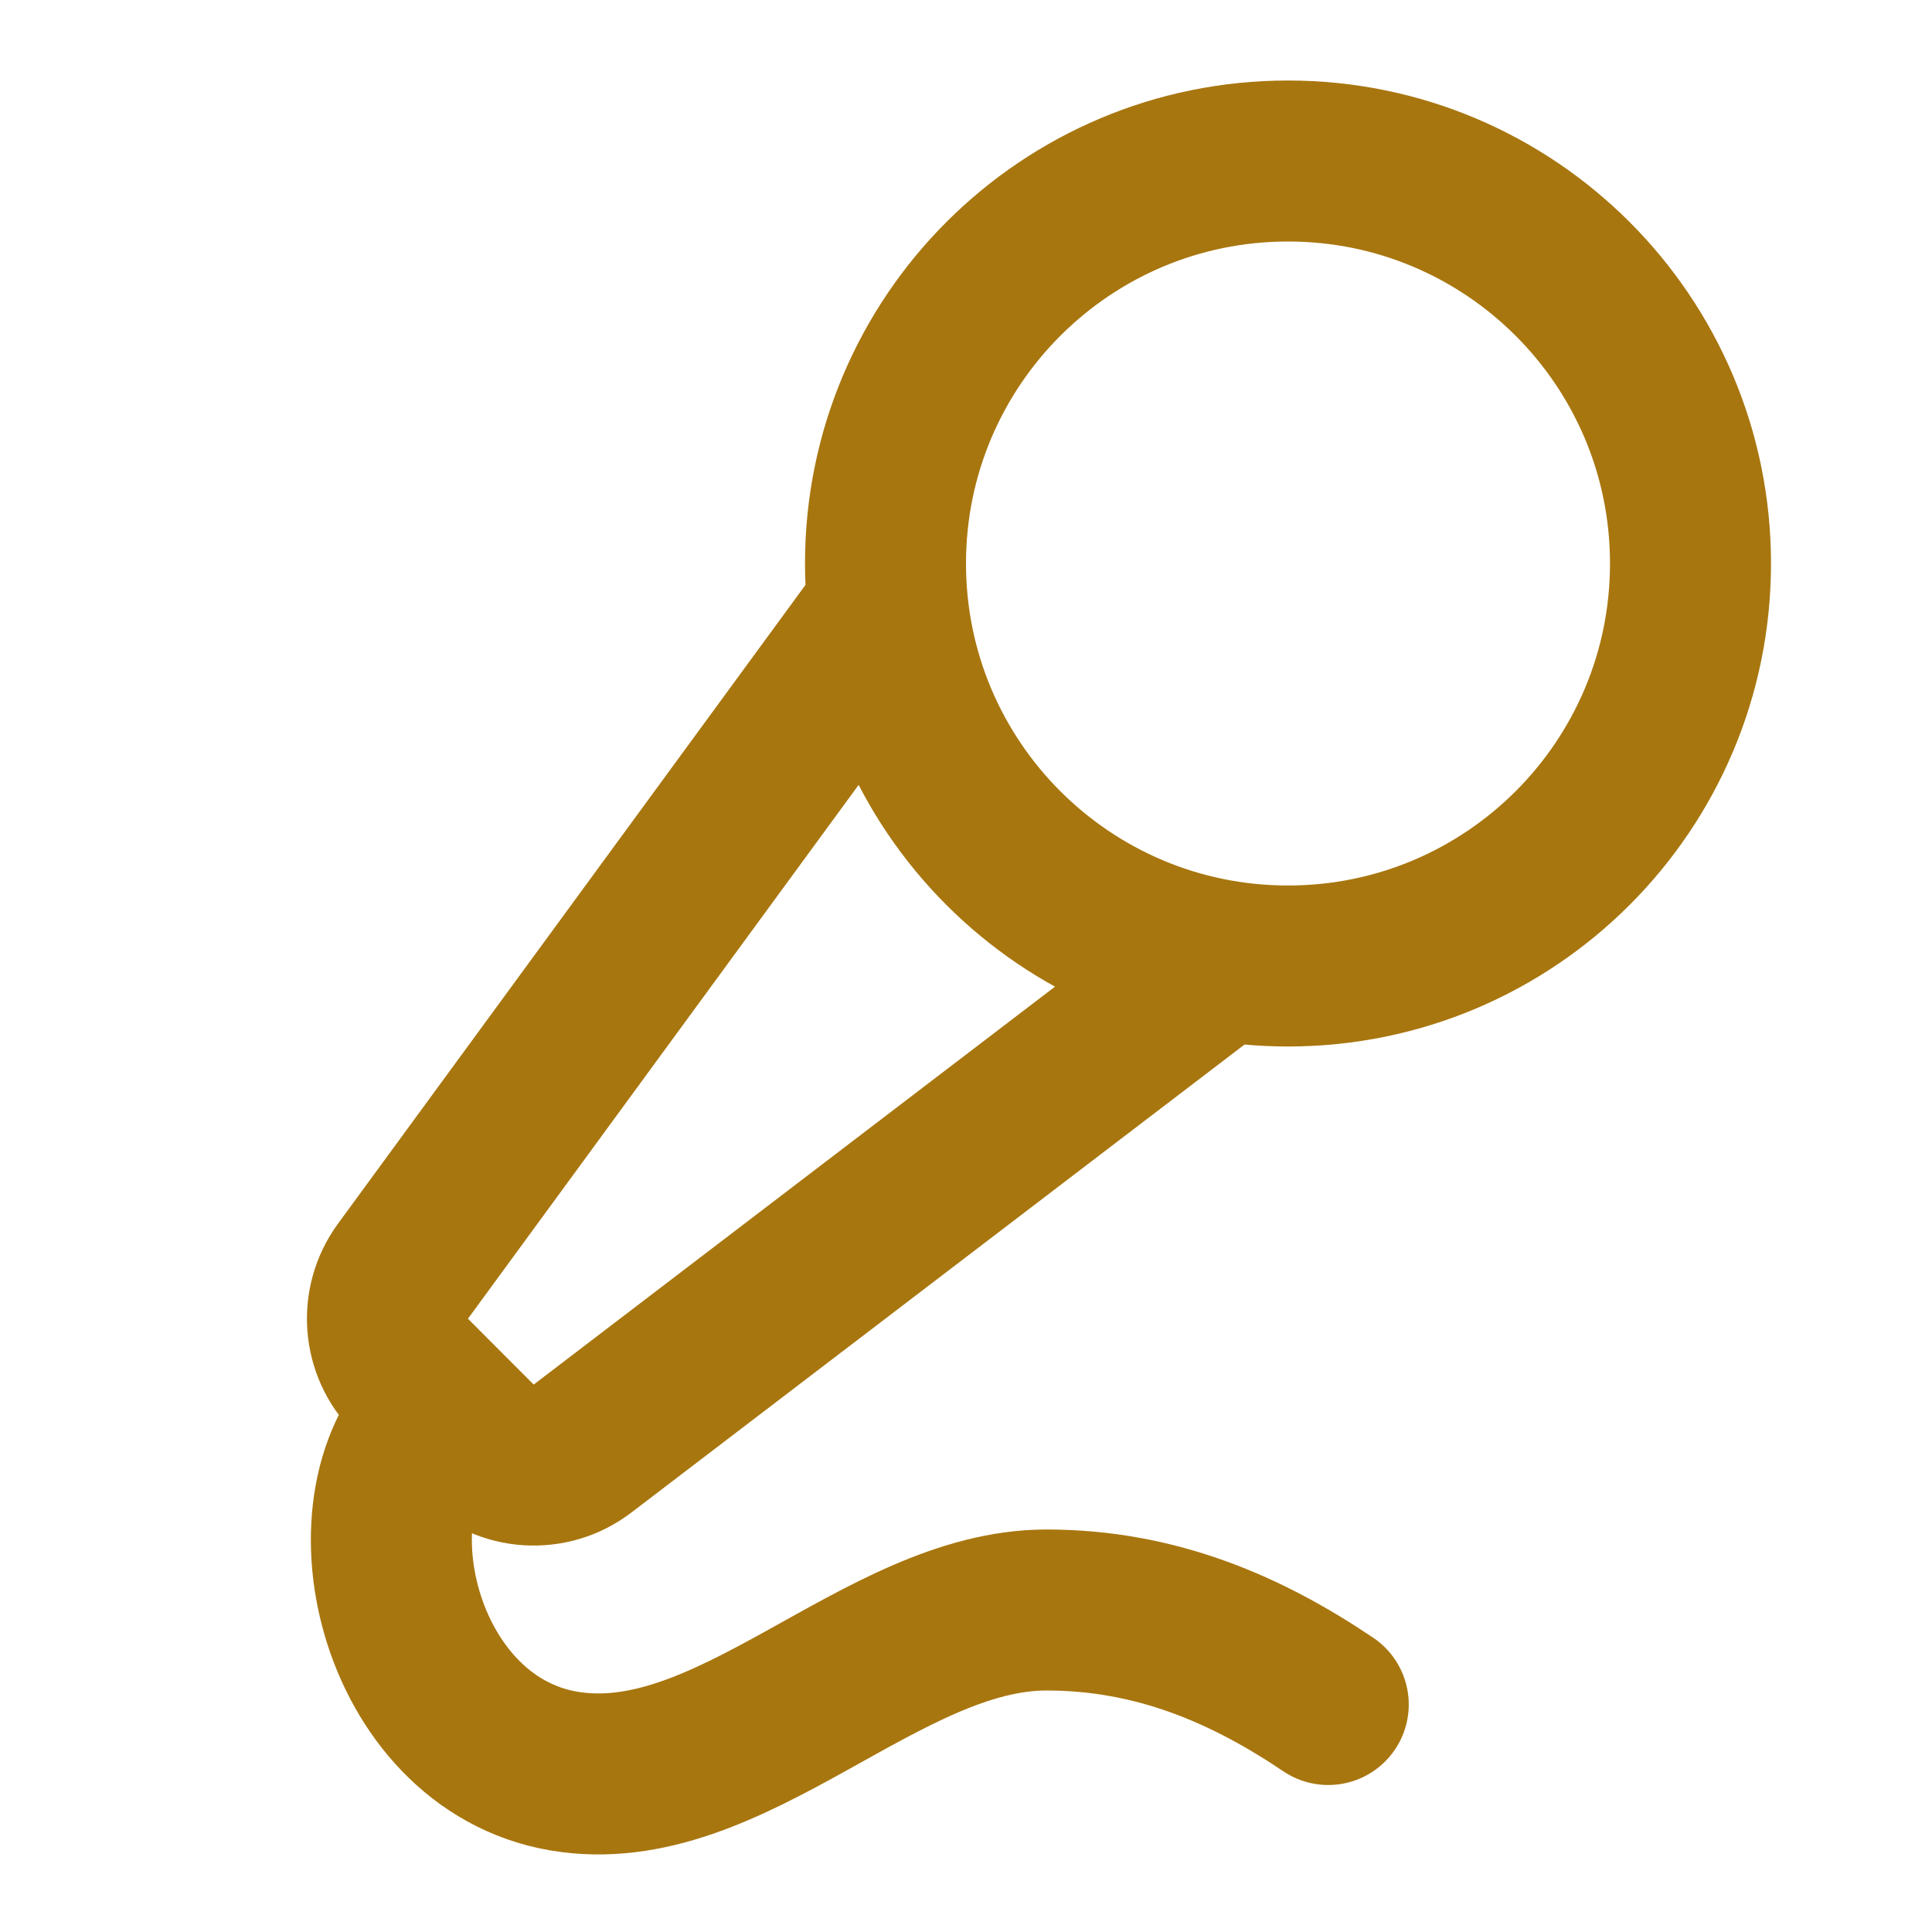
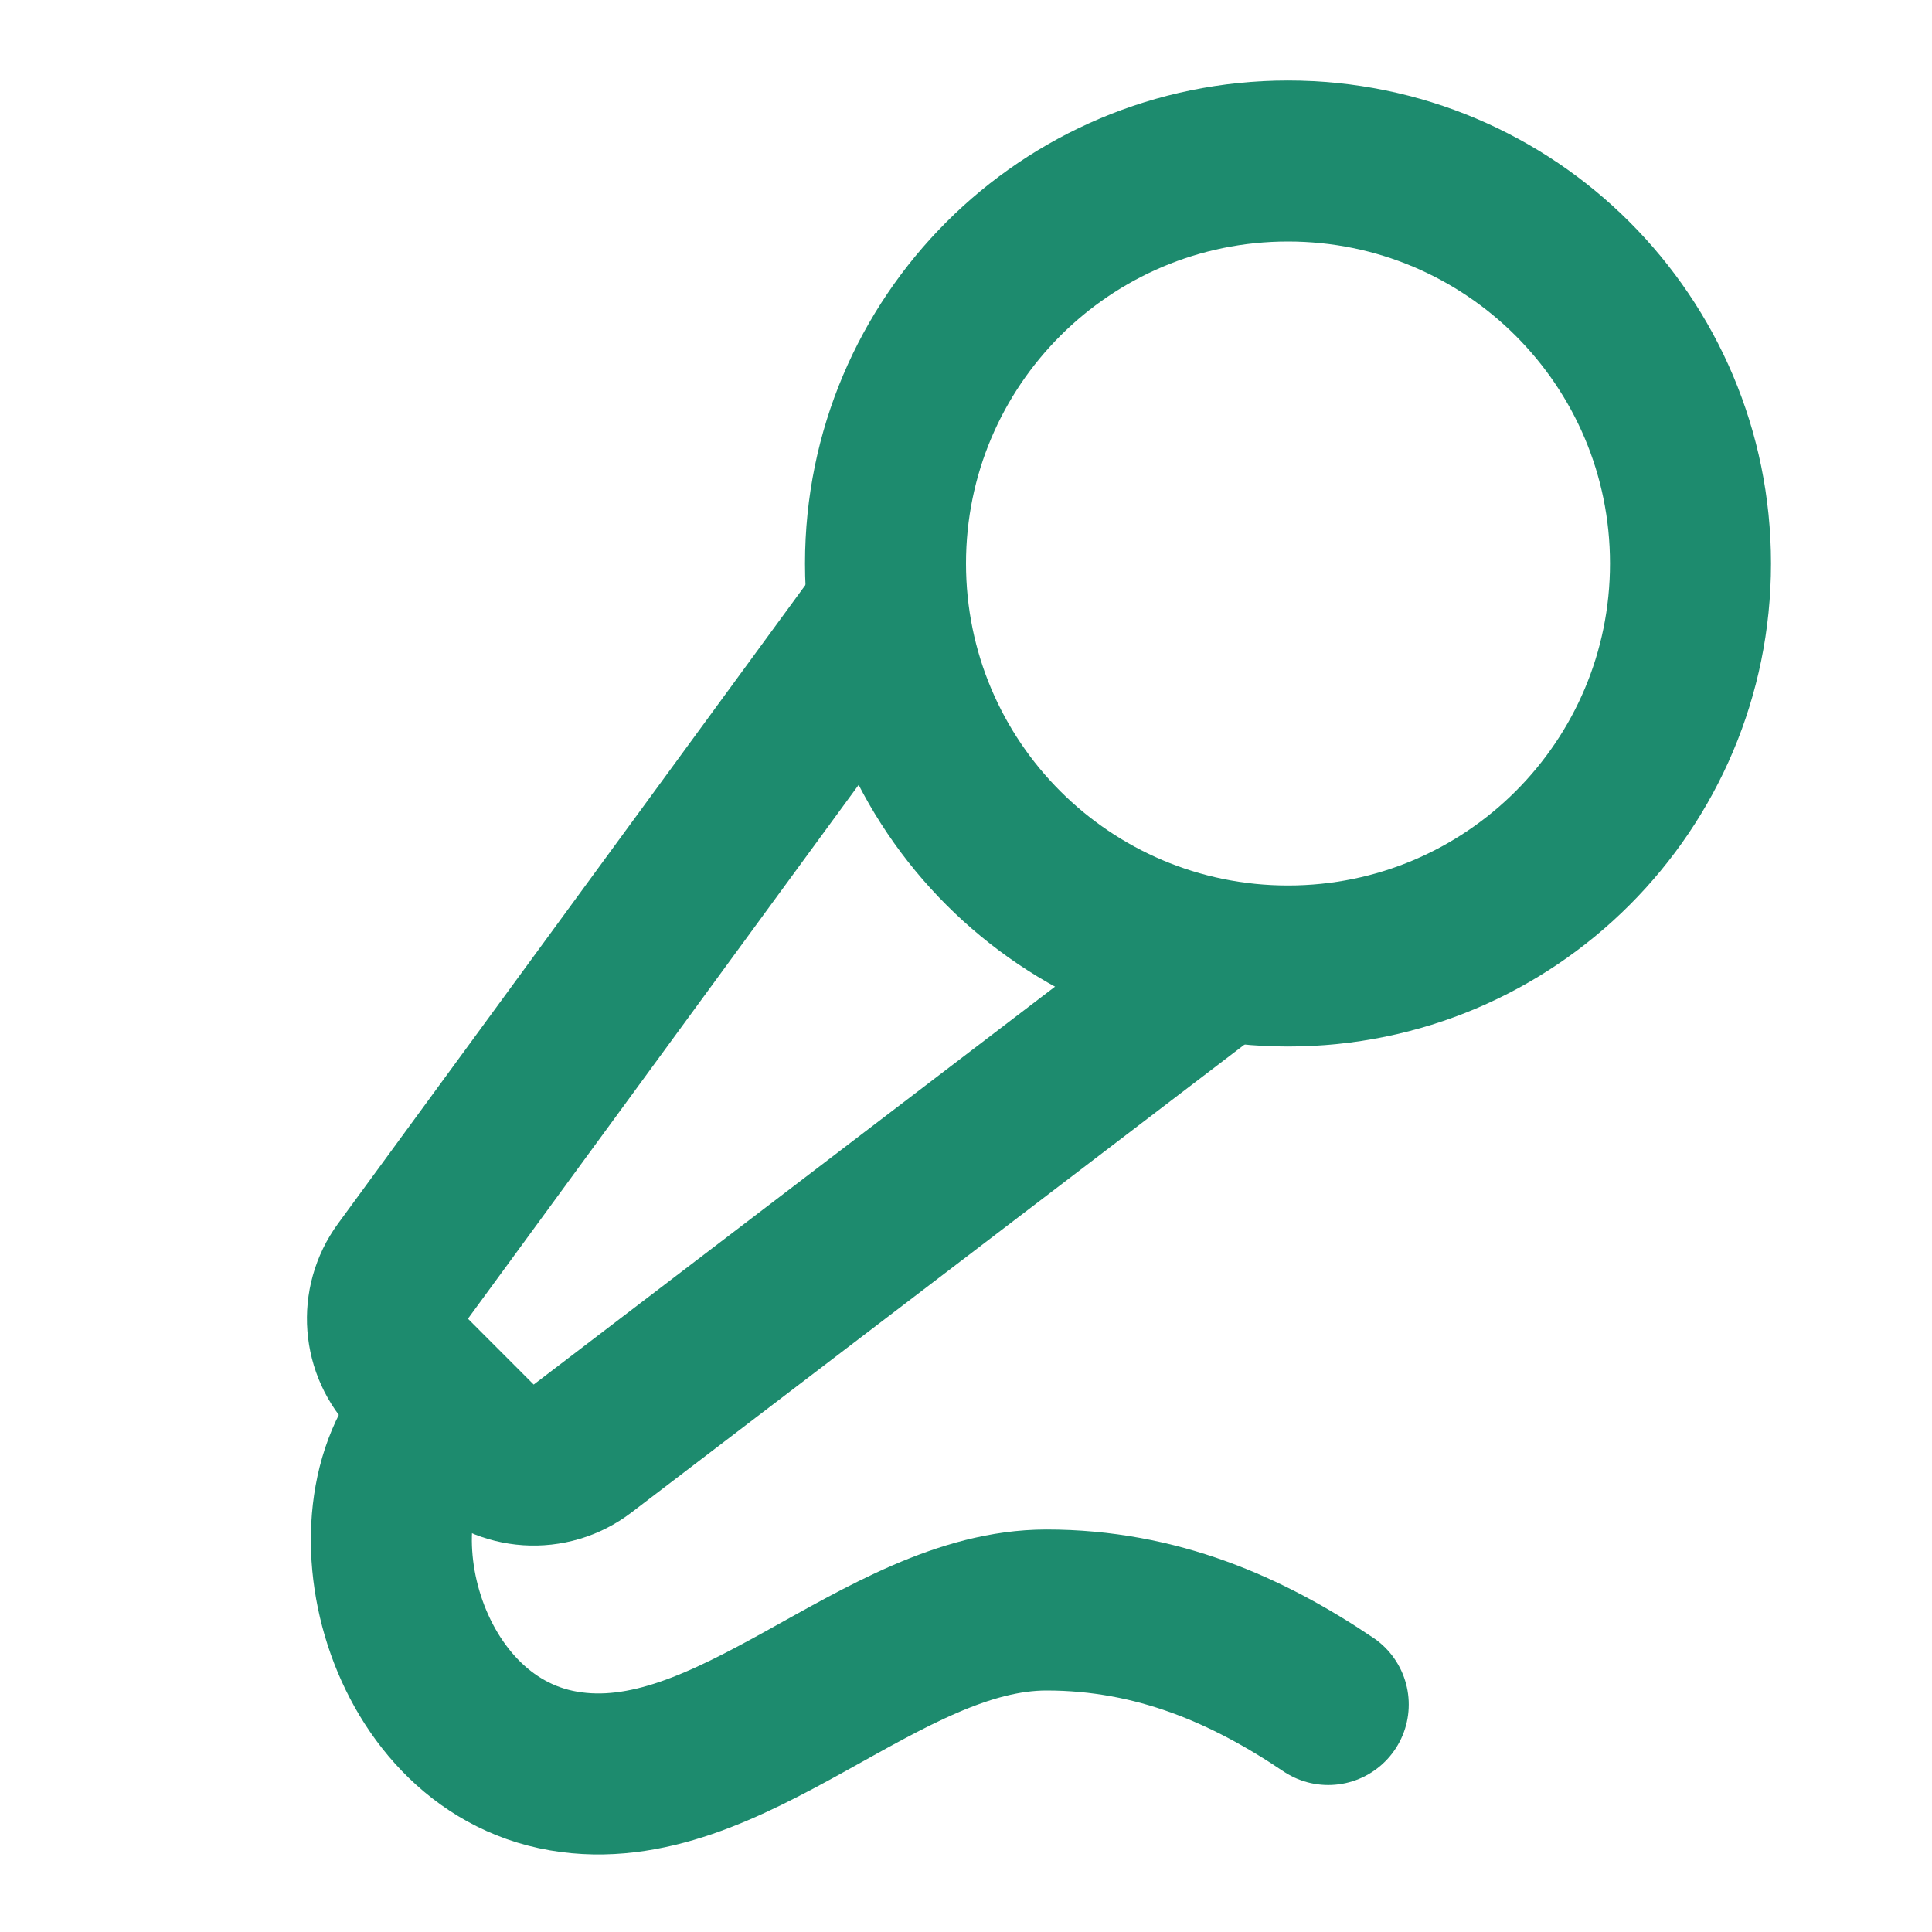
- <svg xmlns="http://www.w3.org/2000/svg" width="24" height="24" viewBox="0 0 24 24" fill="none" stroke="#a8760f" stroke-width="2" stroke-linecap="round" stroke-linejoin="round" class="lucide lucide-mic-vocal-icon lucide-mic-vocal">
+ <svg xmlns="http://www.w3.org/2000/svg" width="24" height="24" viewBox="0 0 24 24" fill="none" stroke="#1d8b6e" stroke-width="2" stroke-linecap="round" stroke-linejoin="round" class="lucide lucide-mic-vocal-icon lucide-mic-vocal">
  <path d="m11 7.601-5.994 8.19a1 1 0 0 0 .1 1.298l.817.818a1 1 0 0 0 1.314.087L15.09 12" />
  <path d="M16.5 21.174C15.5 20.5 14.372 20 13 20c-2.058 0-3.928 2.356-6 2-2.072-.356-2.775-3.369-1.5-4.5" />
  <circle cx="16" cy="7" r="5" />
</svg>
